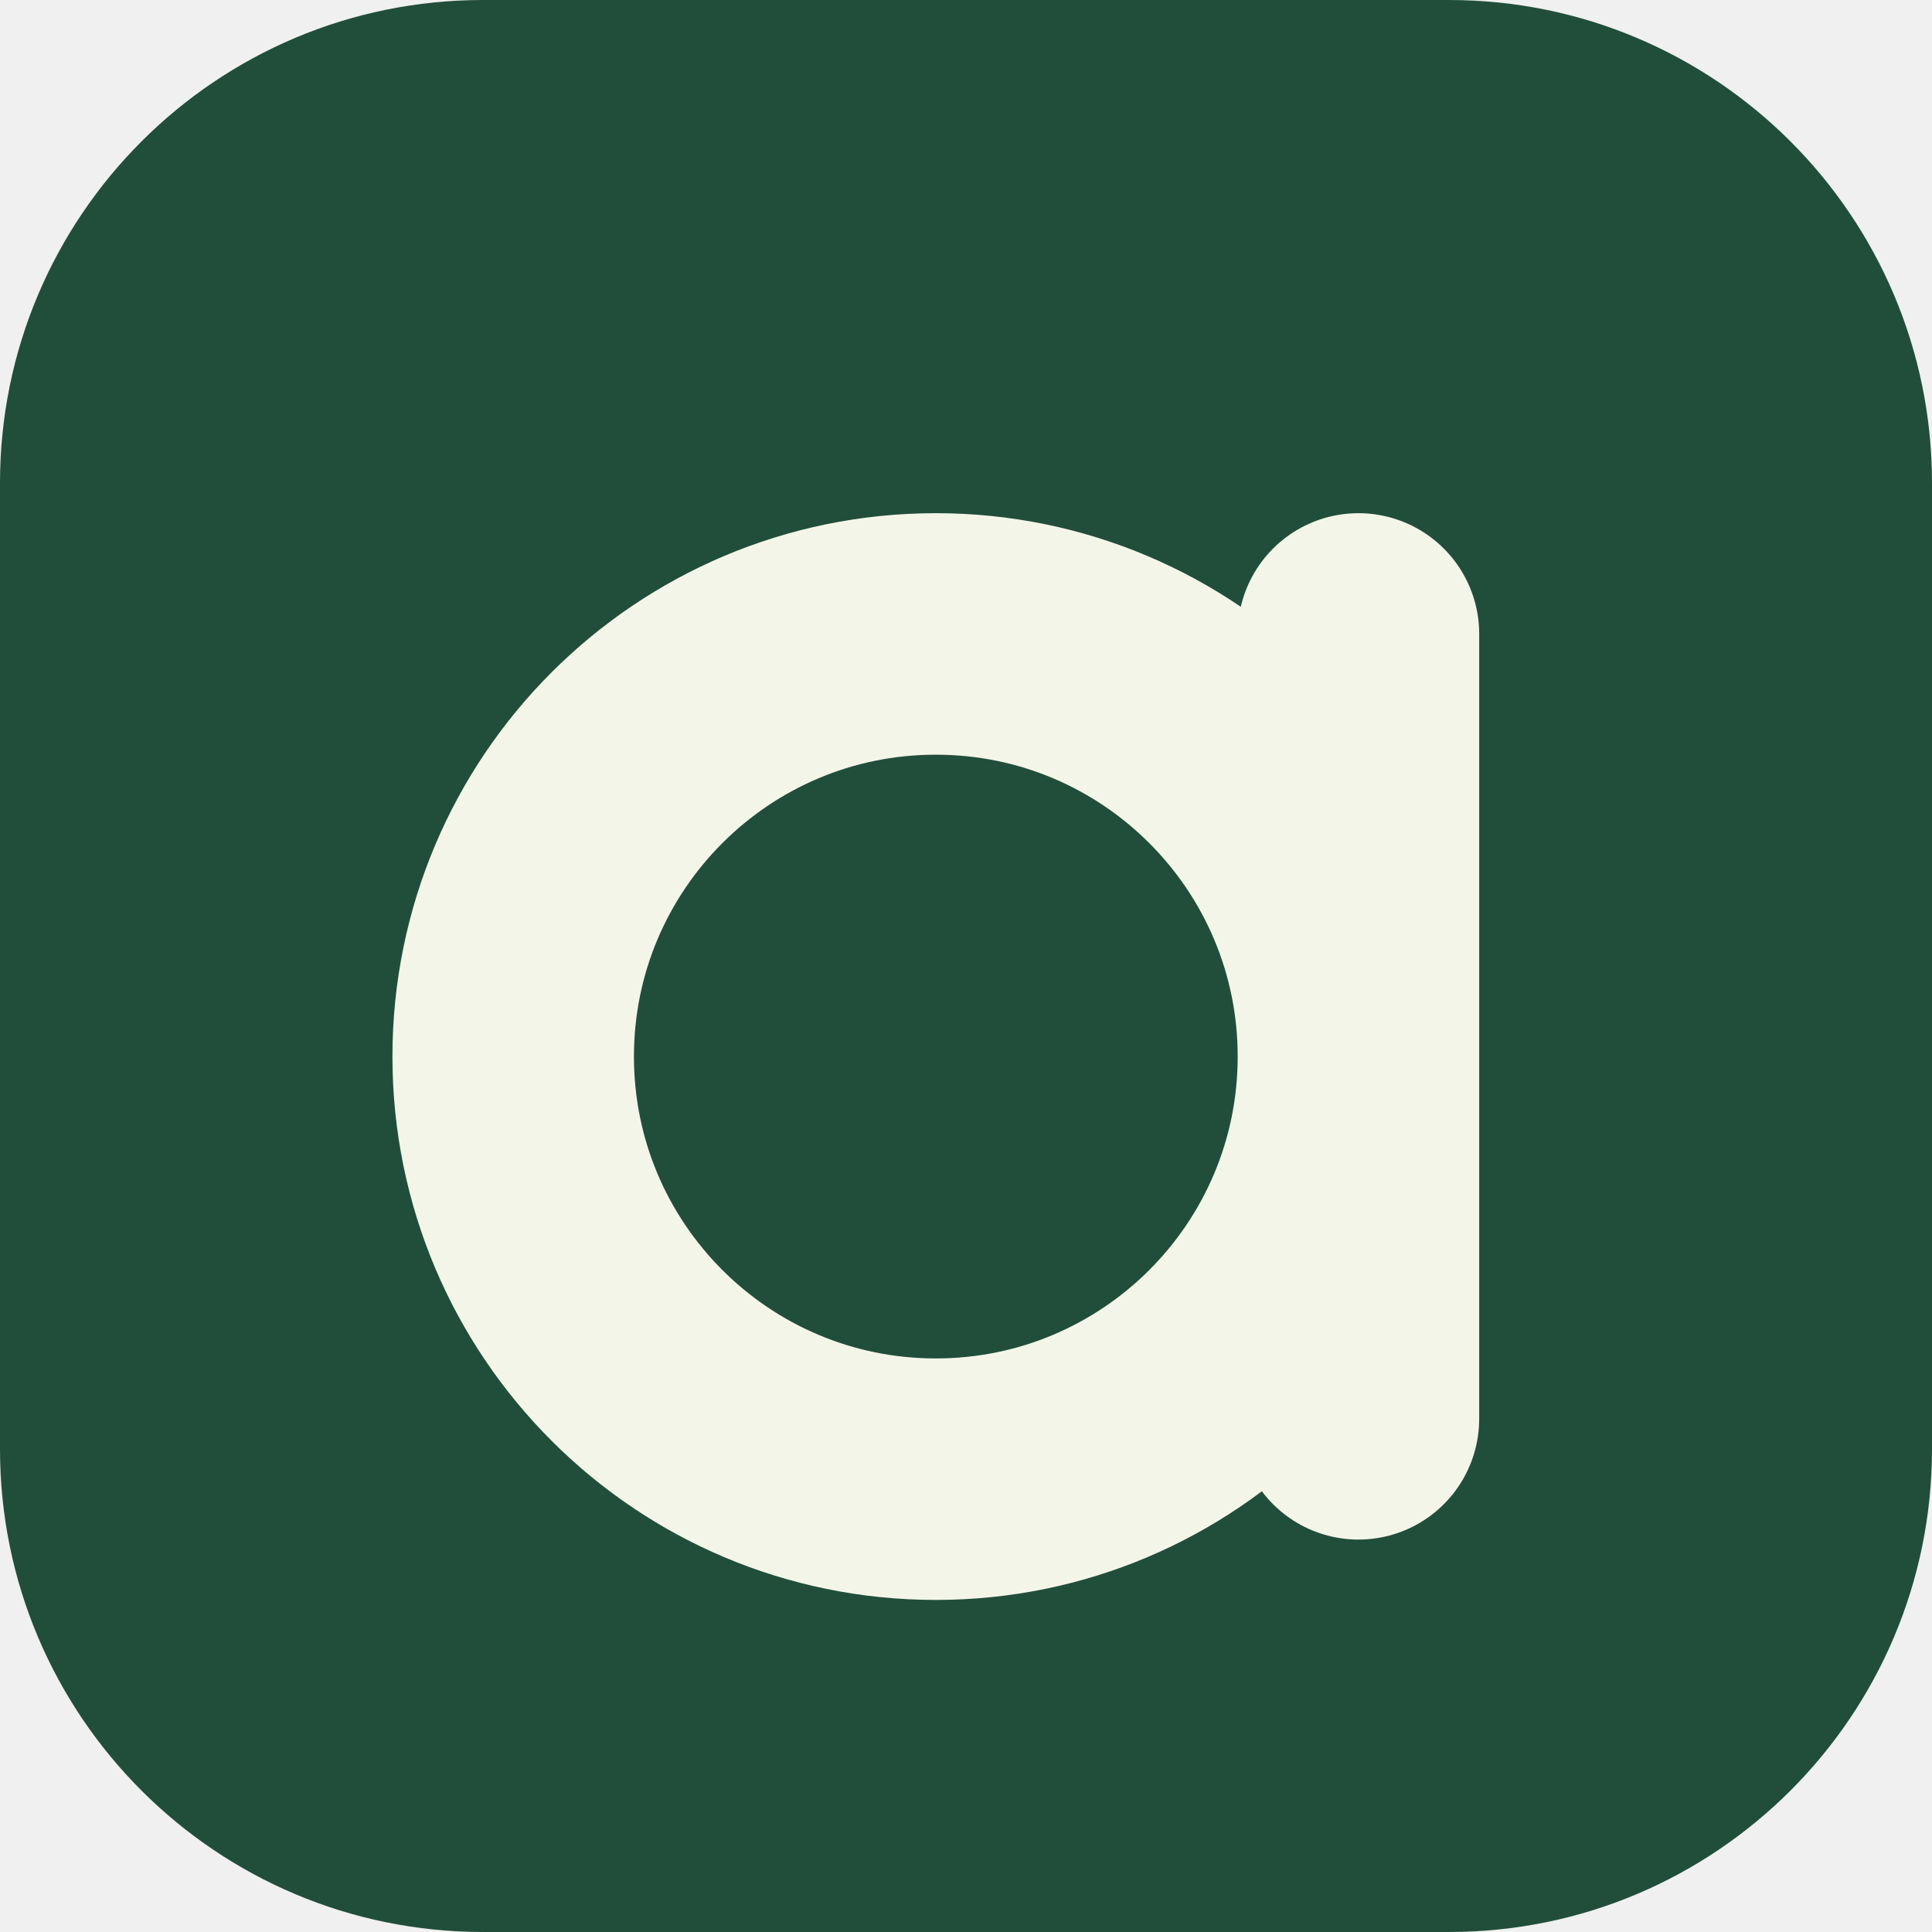
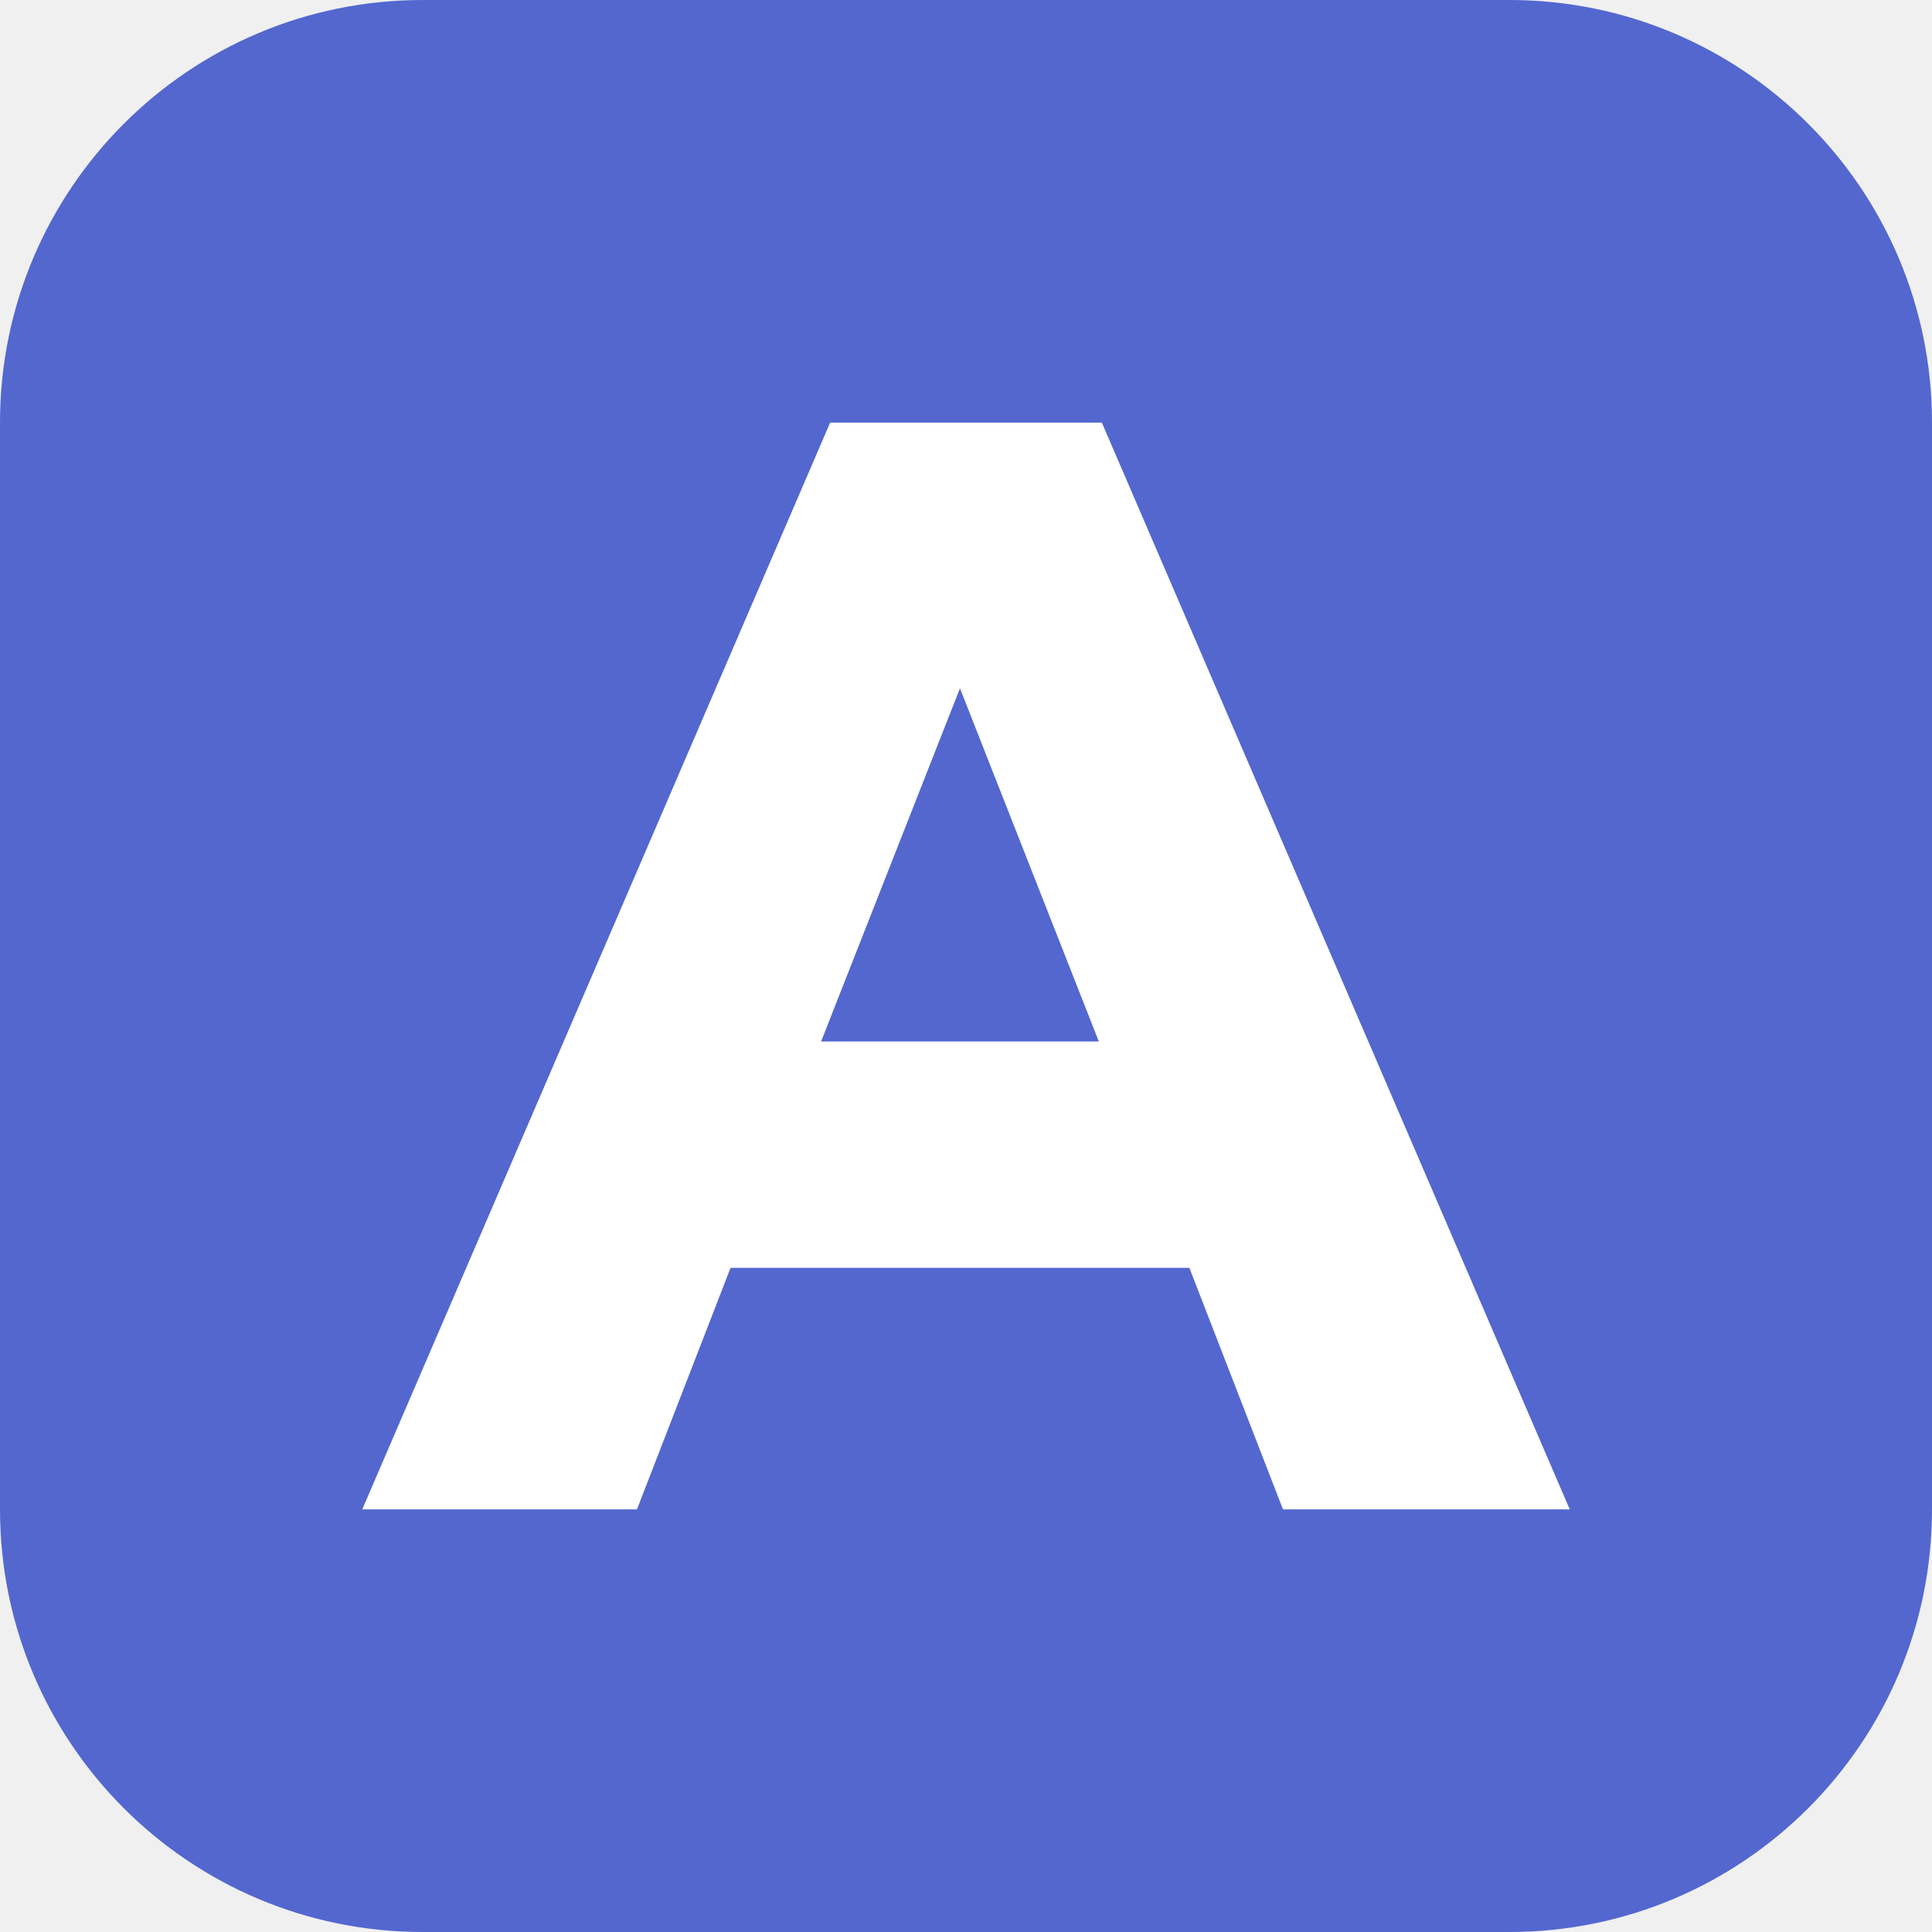
<svg xmlns="http://www.w3.org/2000/svg" viewBox="0 0 64 64" fill="none">
-   <rect width="64" height="64" rx="16" fill="#214e3b" />
-   <path d="M45 21v26M45 35a14 14 0 1 0-28 0 14 14 0 0 0 28 0Z" stroke="#f4f5e9" stroke-width="8" stroke-linecap="round" stroke-linejoin="round" />
+   <rect width="64" height="64" rx="14" fill="#5367cf" />
+   <path fill="#fff" fill-rule="evenodd" d="M27.5 14h9L52 50h-9.5l-3.1-8H24.2l-3.1 8H12l15.5-36Zm-.3 20.5h9.2l-4.6-11.7-4.6 11.7Z" />
</svg>
